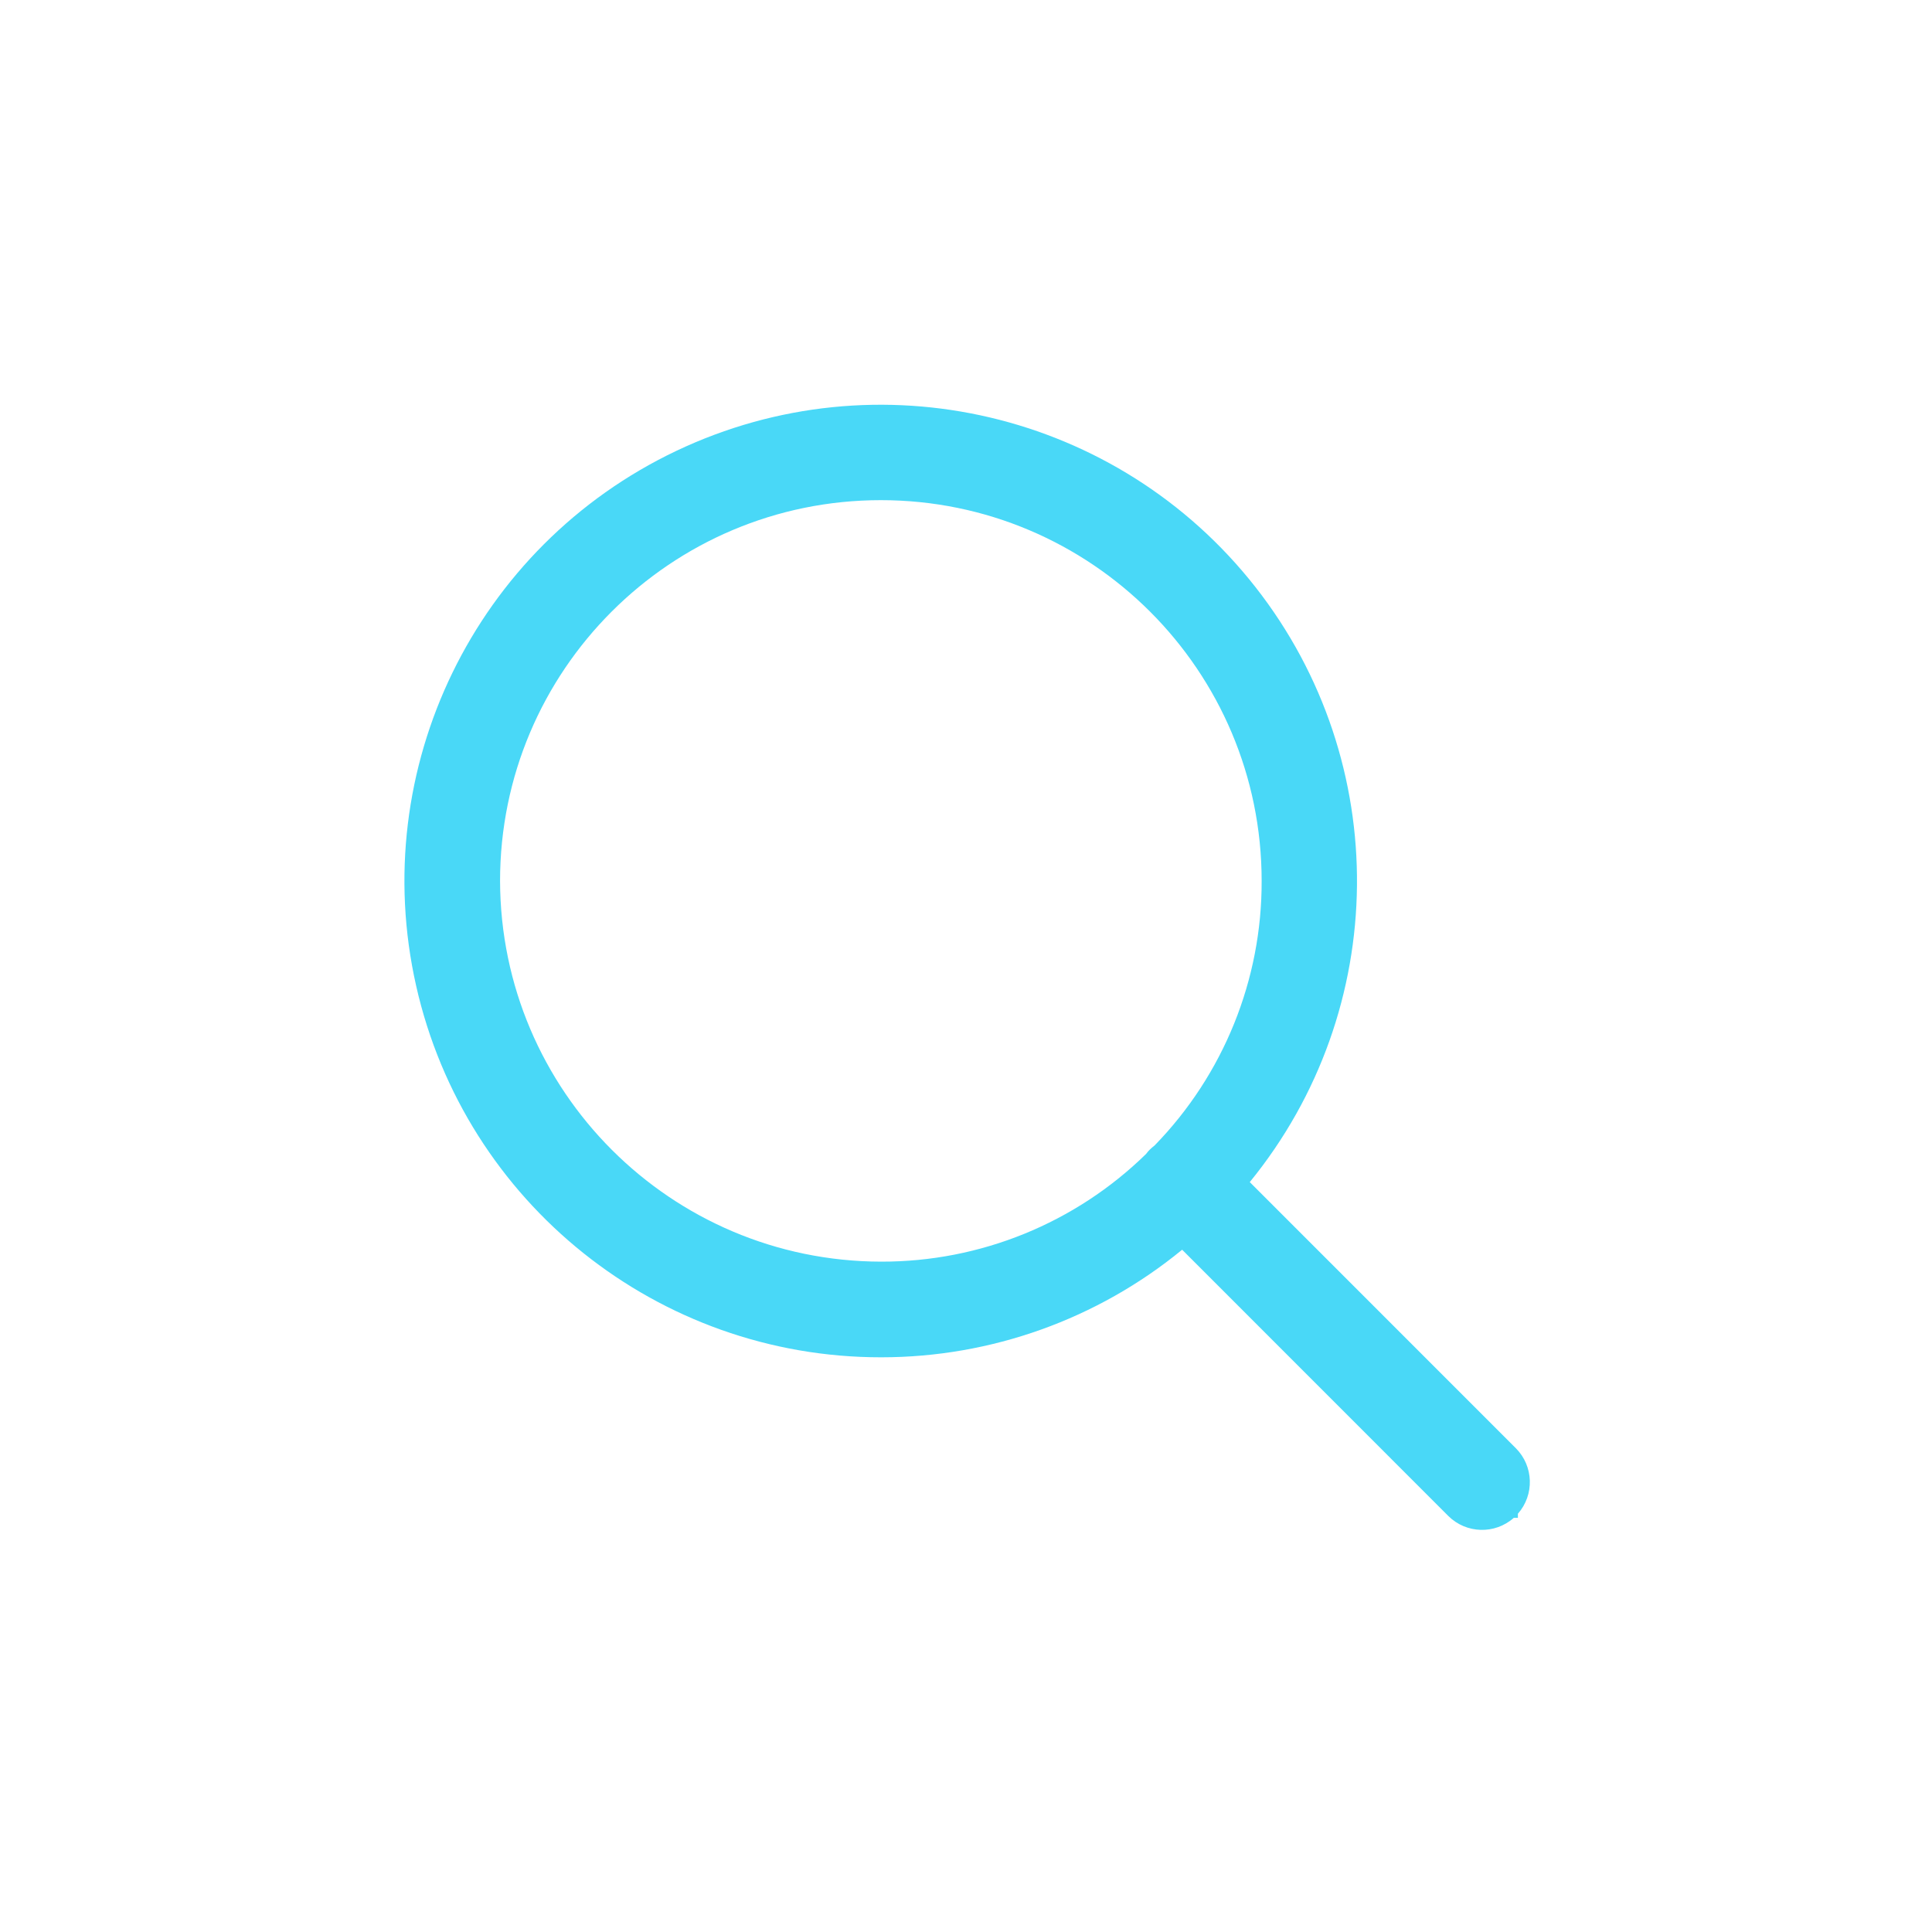
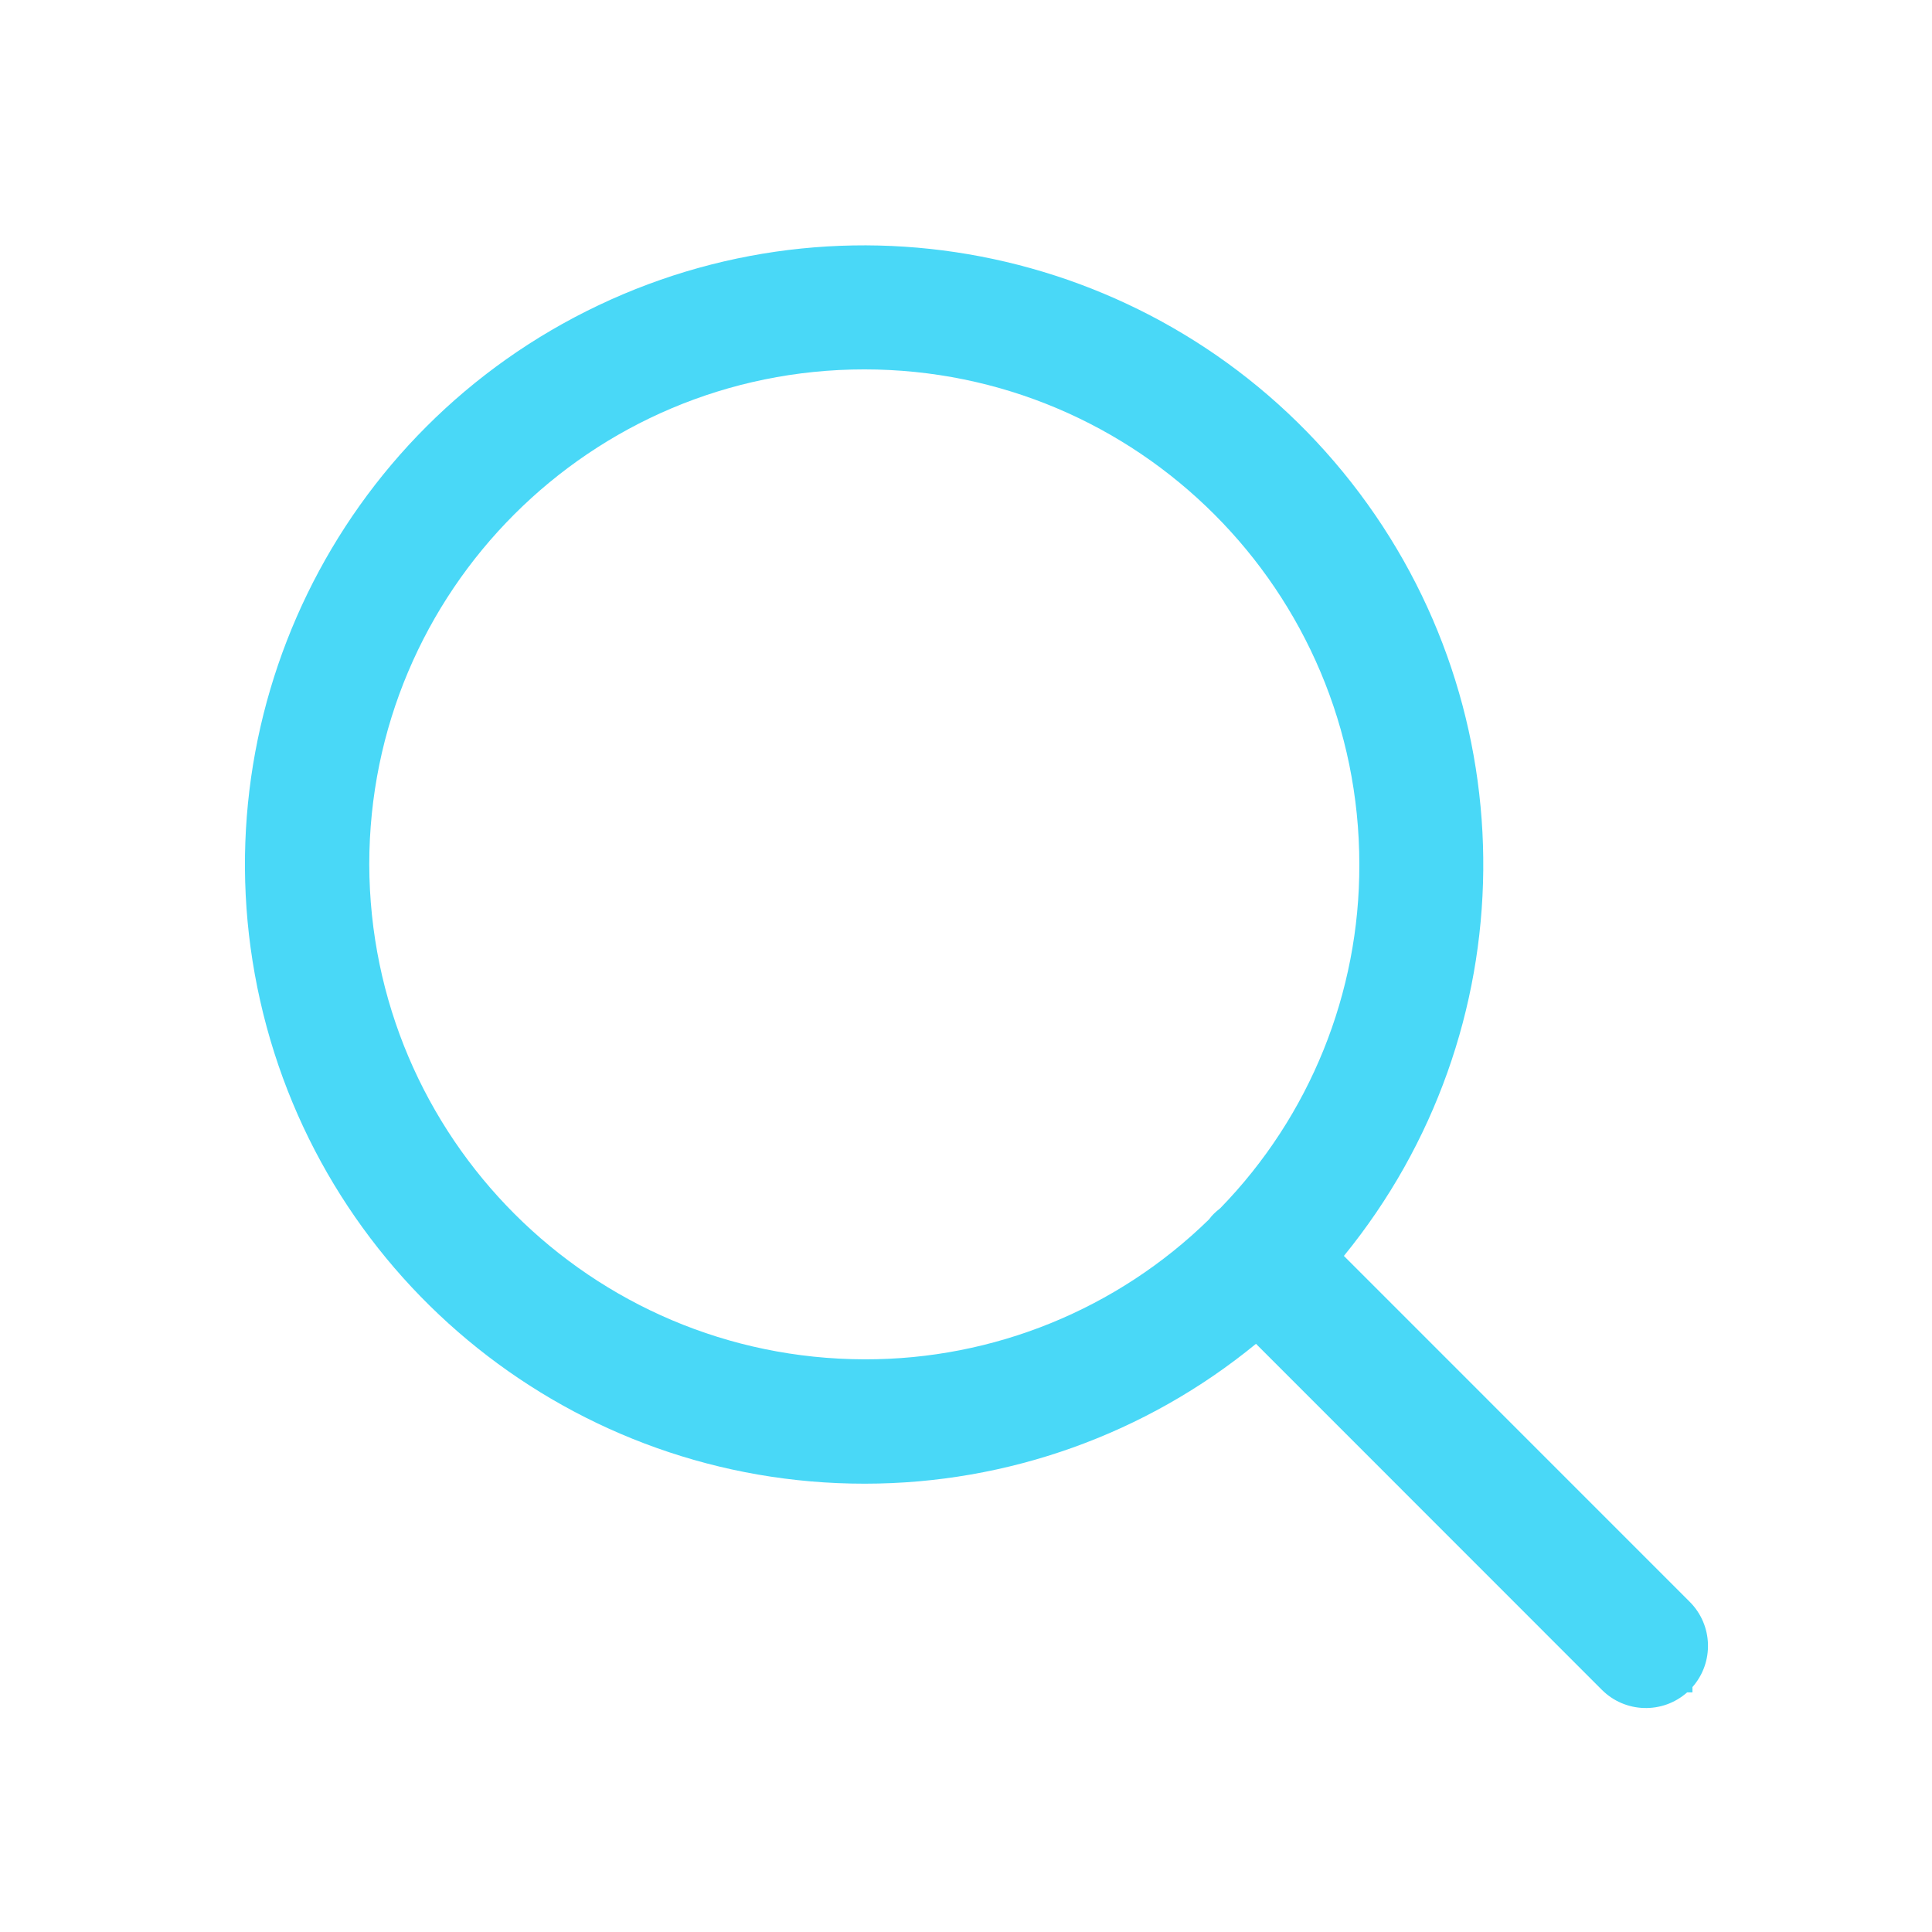
- <svg xmlns="http://www.w3.org/2000/svg" width="41" height="41" viewBox="0 0 41 41">
-   <defs>
-     <style>.a{fill:none;}.b{fill:#49d8f7;}</style>
-   </defs>
-   <rect class="a" width="41" height="41" />
-   <g transform="translate(8.584 8.584)">
-     <path class="b" d="M191.353,330.056l-5.647-5.648a10.107,10.107,0,1,0-7.827,3.718h.011a10.068,10.068,0,0,0,6.381-2.283l5.647,5.649a1.016,1.016,0,0,0,1.391.041h.087v-.087a1.017,1.017,0,0,0-.043-1.39Zm-21.7-12.039h.143a8.081,8.081,0,0,1,16.162,0,8.008,8.008,0,0,1-2.271,5.613,1.206,1.206,0,0,0-.106.092.7.7,0,0,0-.075.088,8.011,8.011,0,0,1-5.621,2.286h-.007a8.1,8.1,0,0,1-8.082-8.08Z" transform="translate(-167.768 -307.906)" />
+ <svg xmlns="http://www.w3.org/2000/svg" width="41" height="41" viewBox="0 0 41 41" class="svg-icon" fill="#49d8f7">
+   <g transform="scale(1.3) translate(4, 4)">
+     <path d="M191.353,330.056l-5.647-5.648a10.107,10.107,0,1,0-7.827,3.718h.011a10.068,10.068,0,0,0,6.381-2.283l5.647,5.649a1.016,1.016,0,0,0,1.391.041h.087v-.087a1.017,1.017,0,0,0-.043-1.39Zm-21.7-12.039h.143a8.081,8.081,0,0,1,16.162,0,8.008,8.008,0,0,1-2.271,5.613,1.206,1.206,0,0,0-.106.092.7.7,0,0,0-.075.088,8.011,8.011,0,0,1-5.621,2.286h-.007a8.1,8.1,0,0,1-8.082-8.08Z" transform="translate(-167.768 -307.906)" />
  </g>
</svg>
